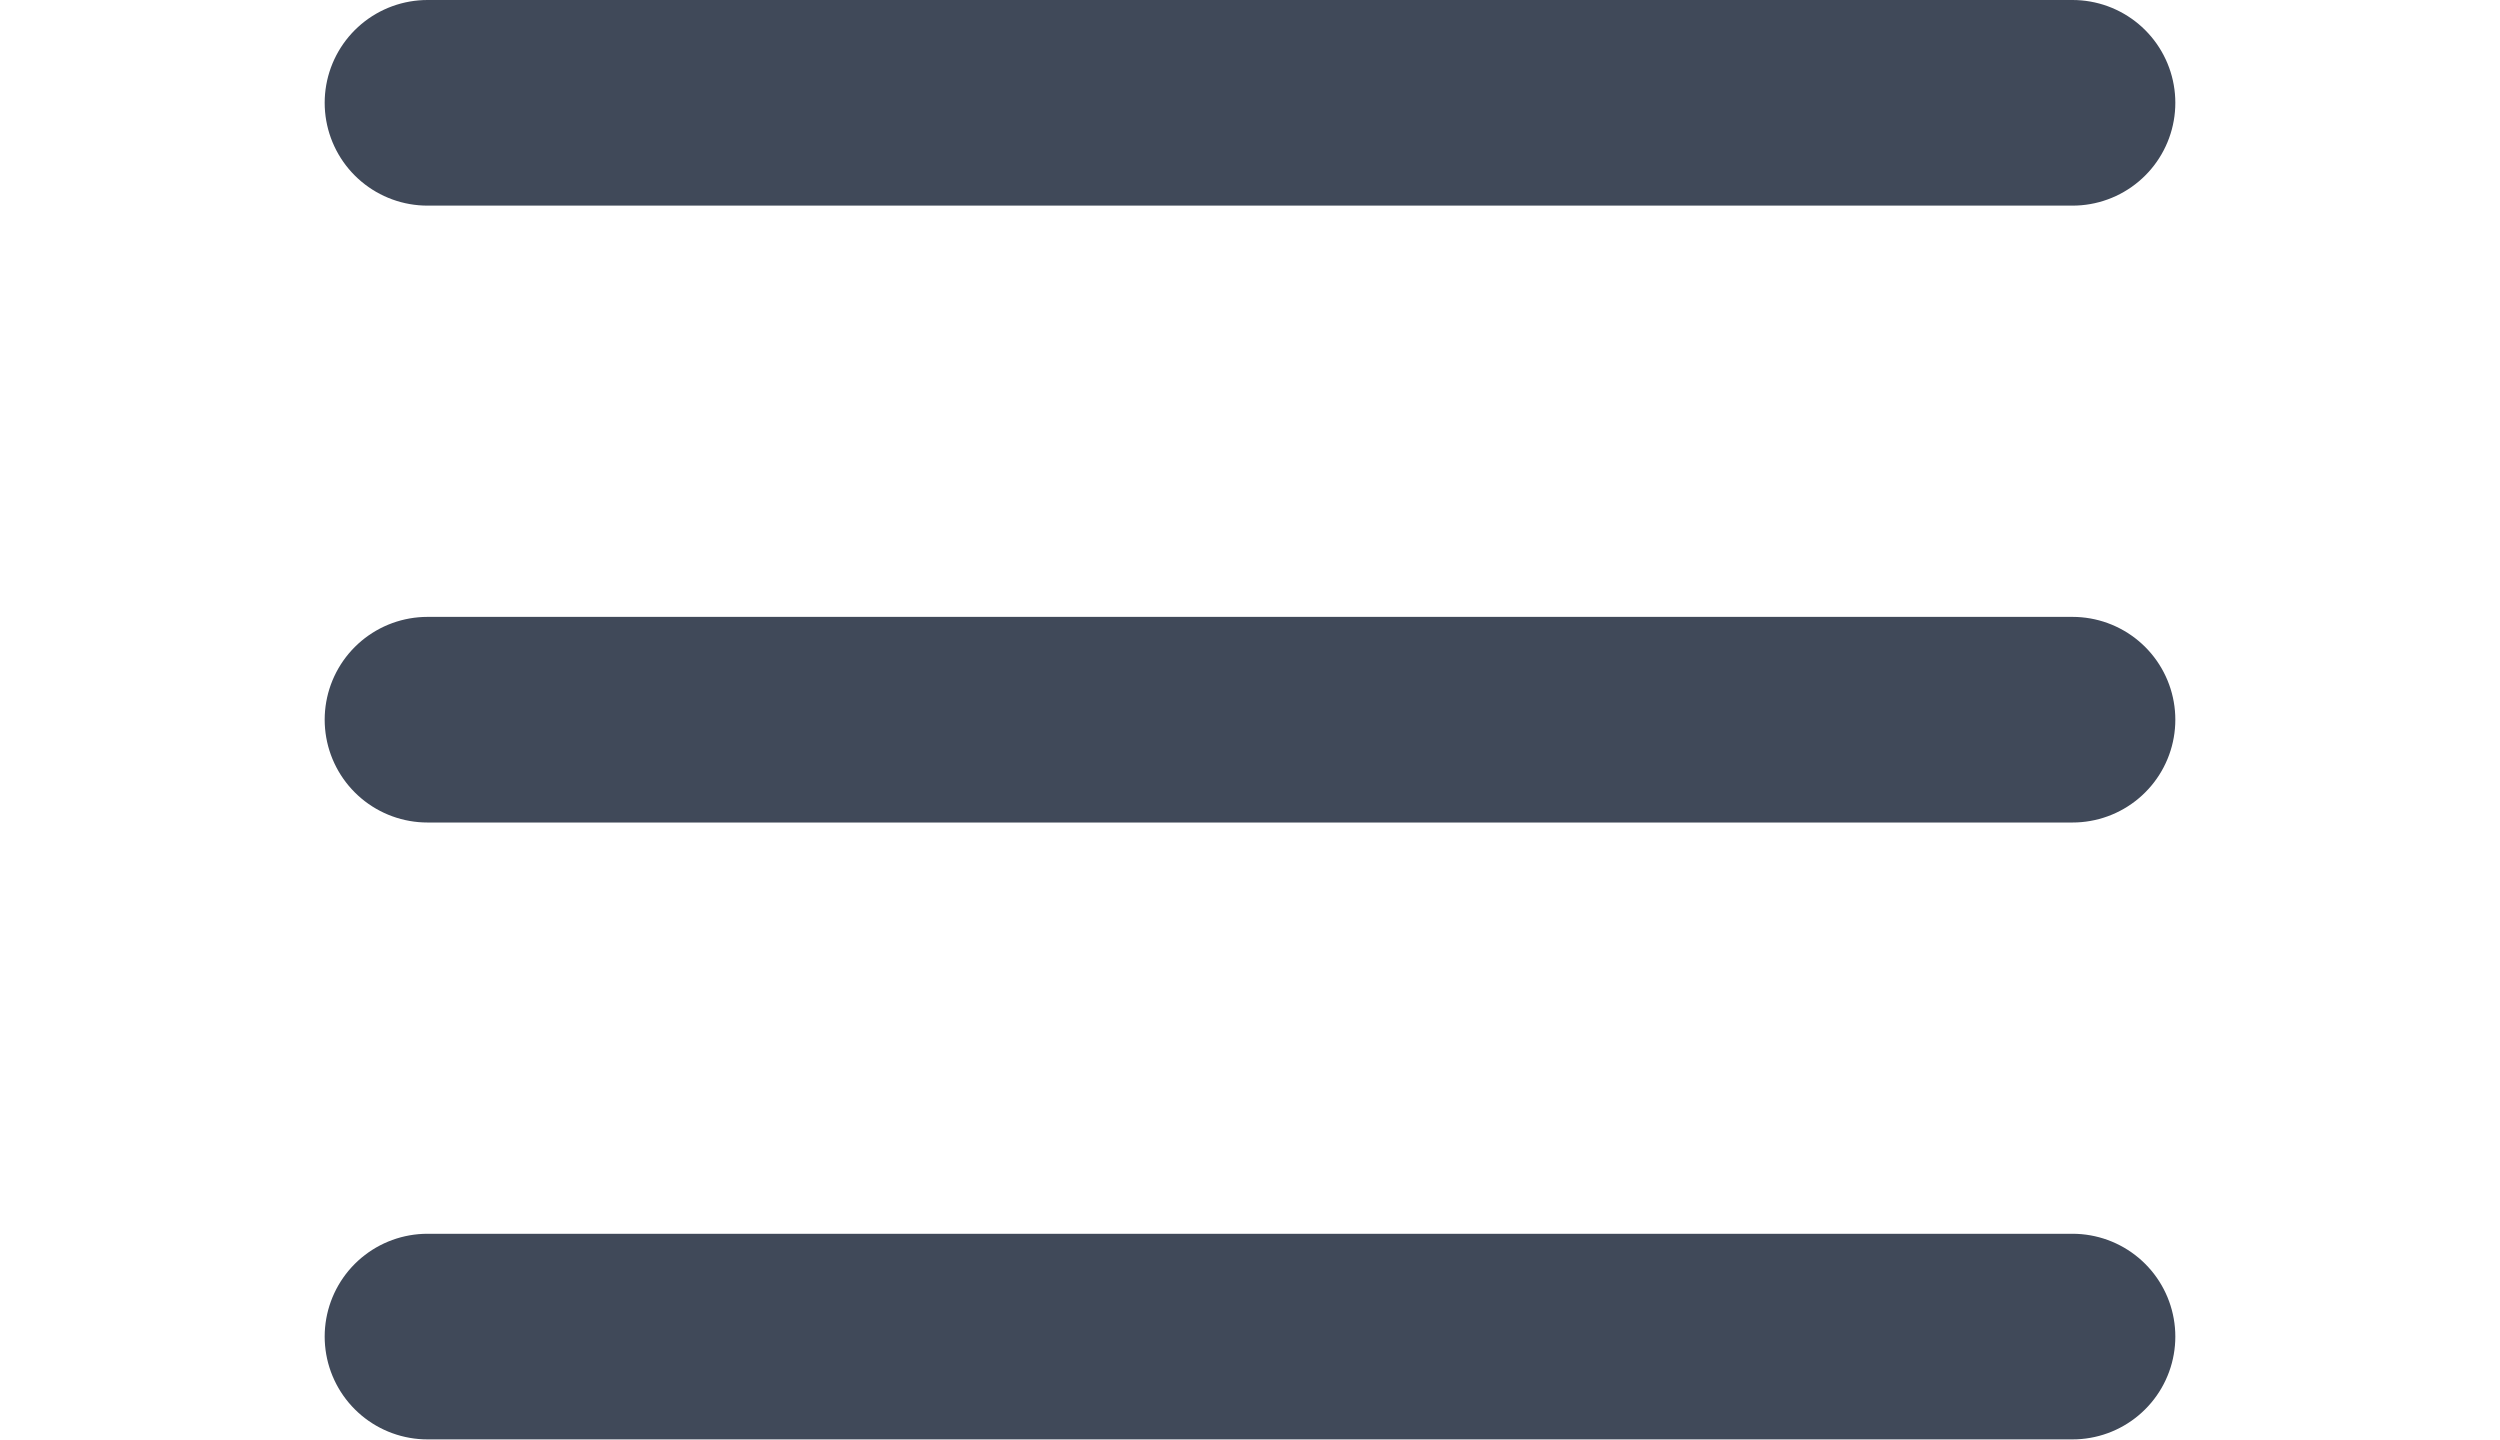
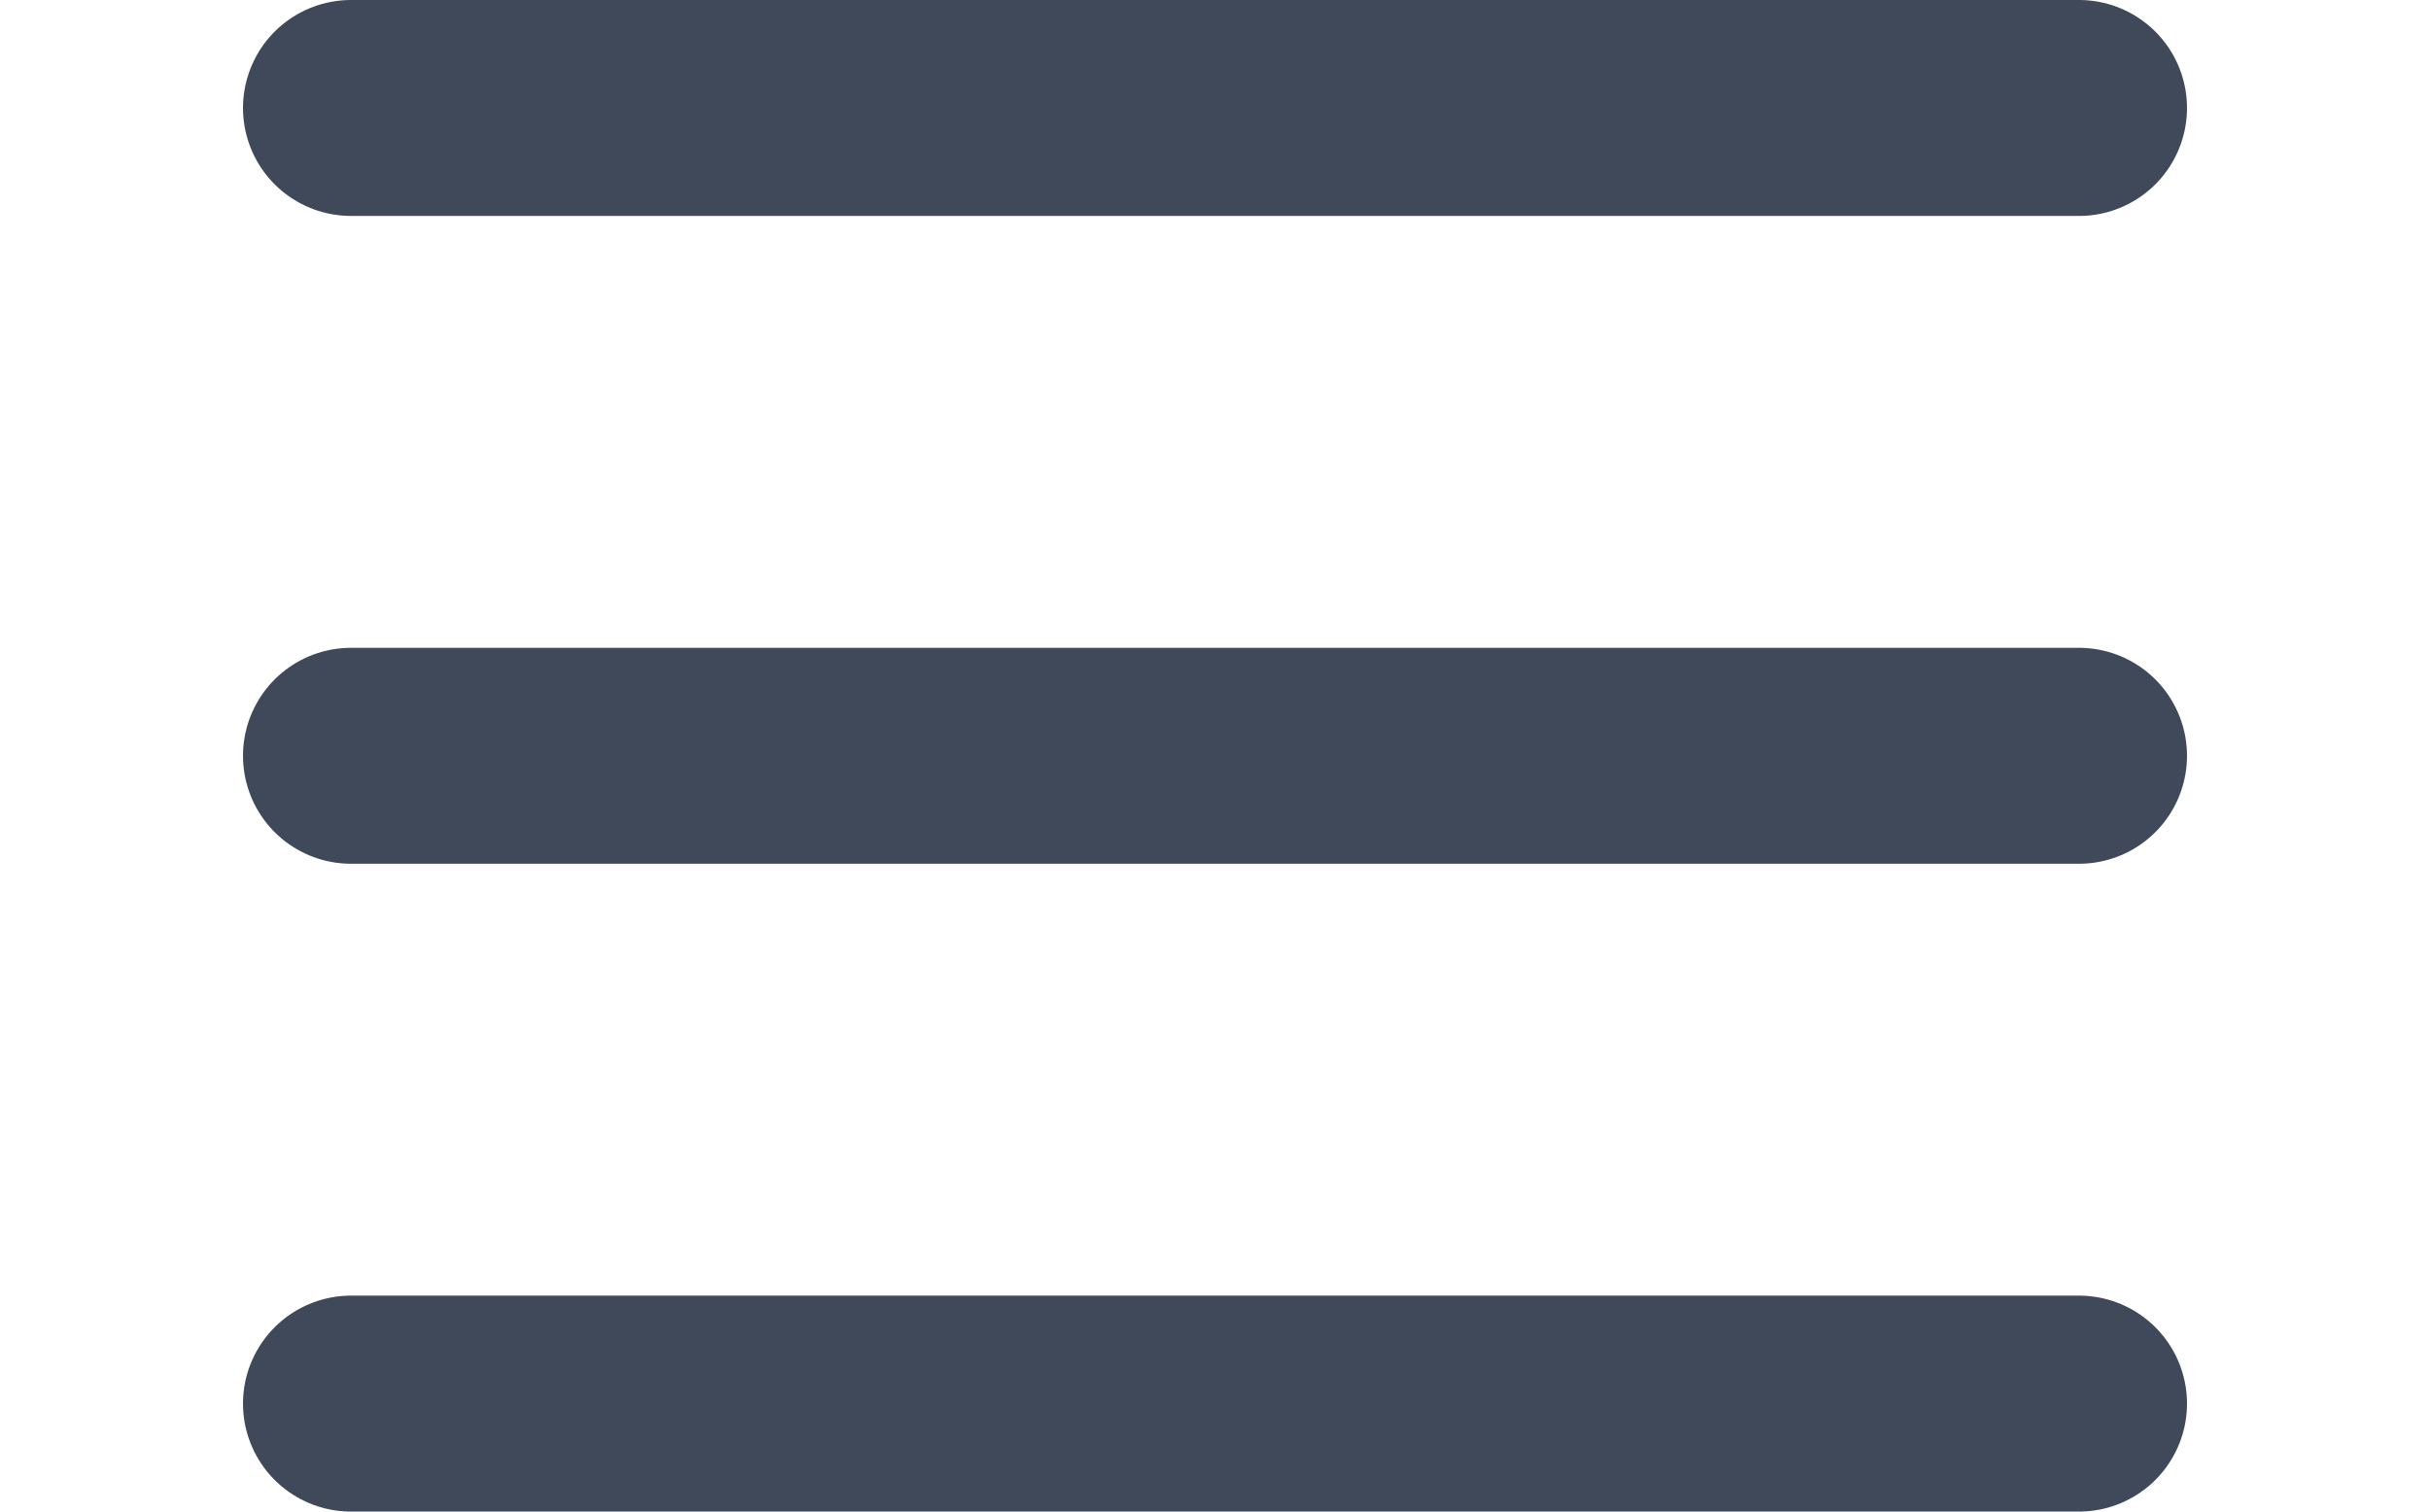
- <svg xmlns="http://www.w3.org/2000/svg" width="33" height="19" viewBox="0 0 18 14" fill="none">
+ <svg xmlns="http://www.w3.org/2000/svg" width="45" height="28" viewBox="0 0 18 14" fill="none">
  <path d="M1 1H17M1 7H17M1 13H17" stroke="#404959" stroke-width="2" stroke-linecap="round" stroke-linejoin="round" />
</svg>
